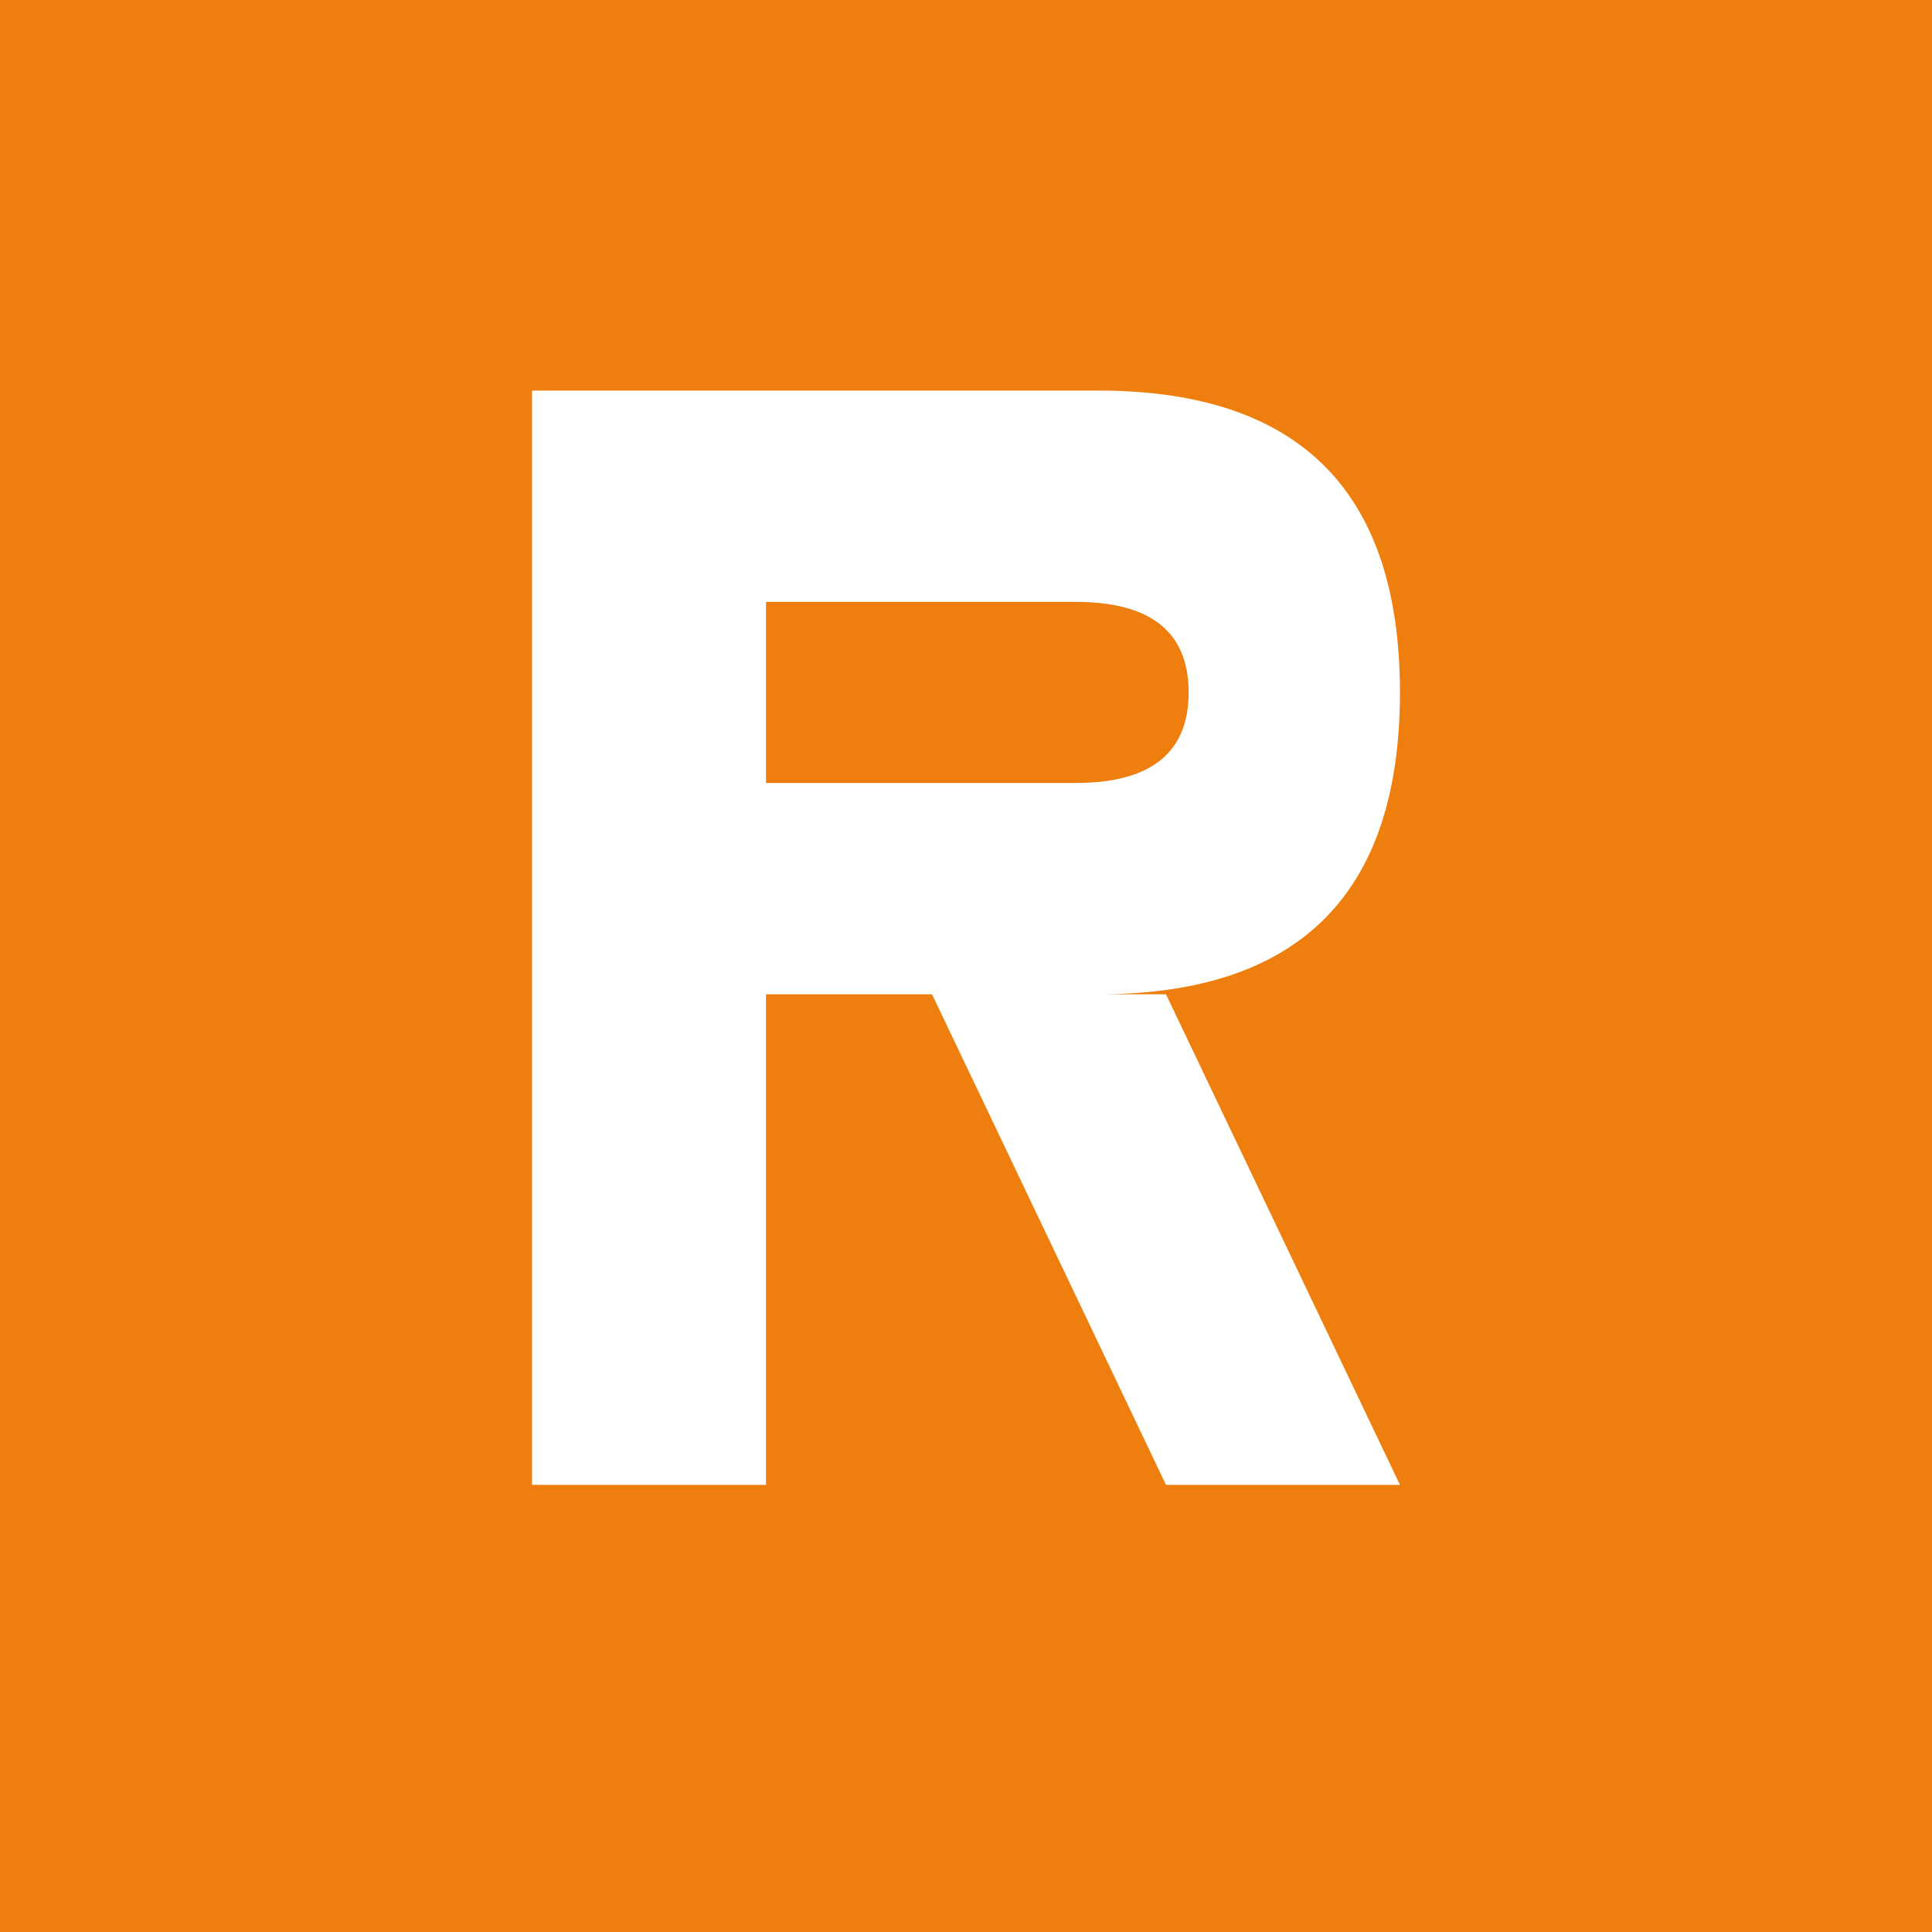
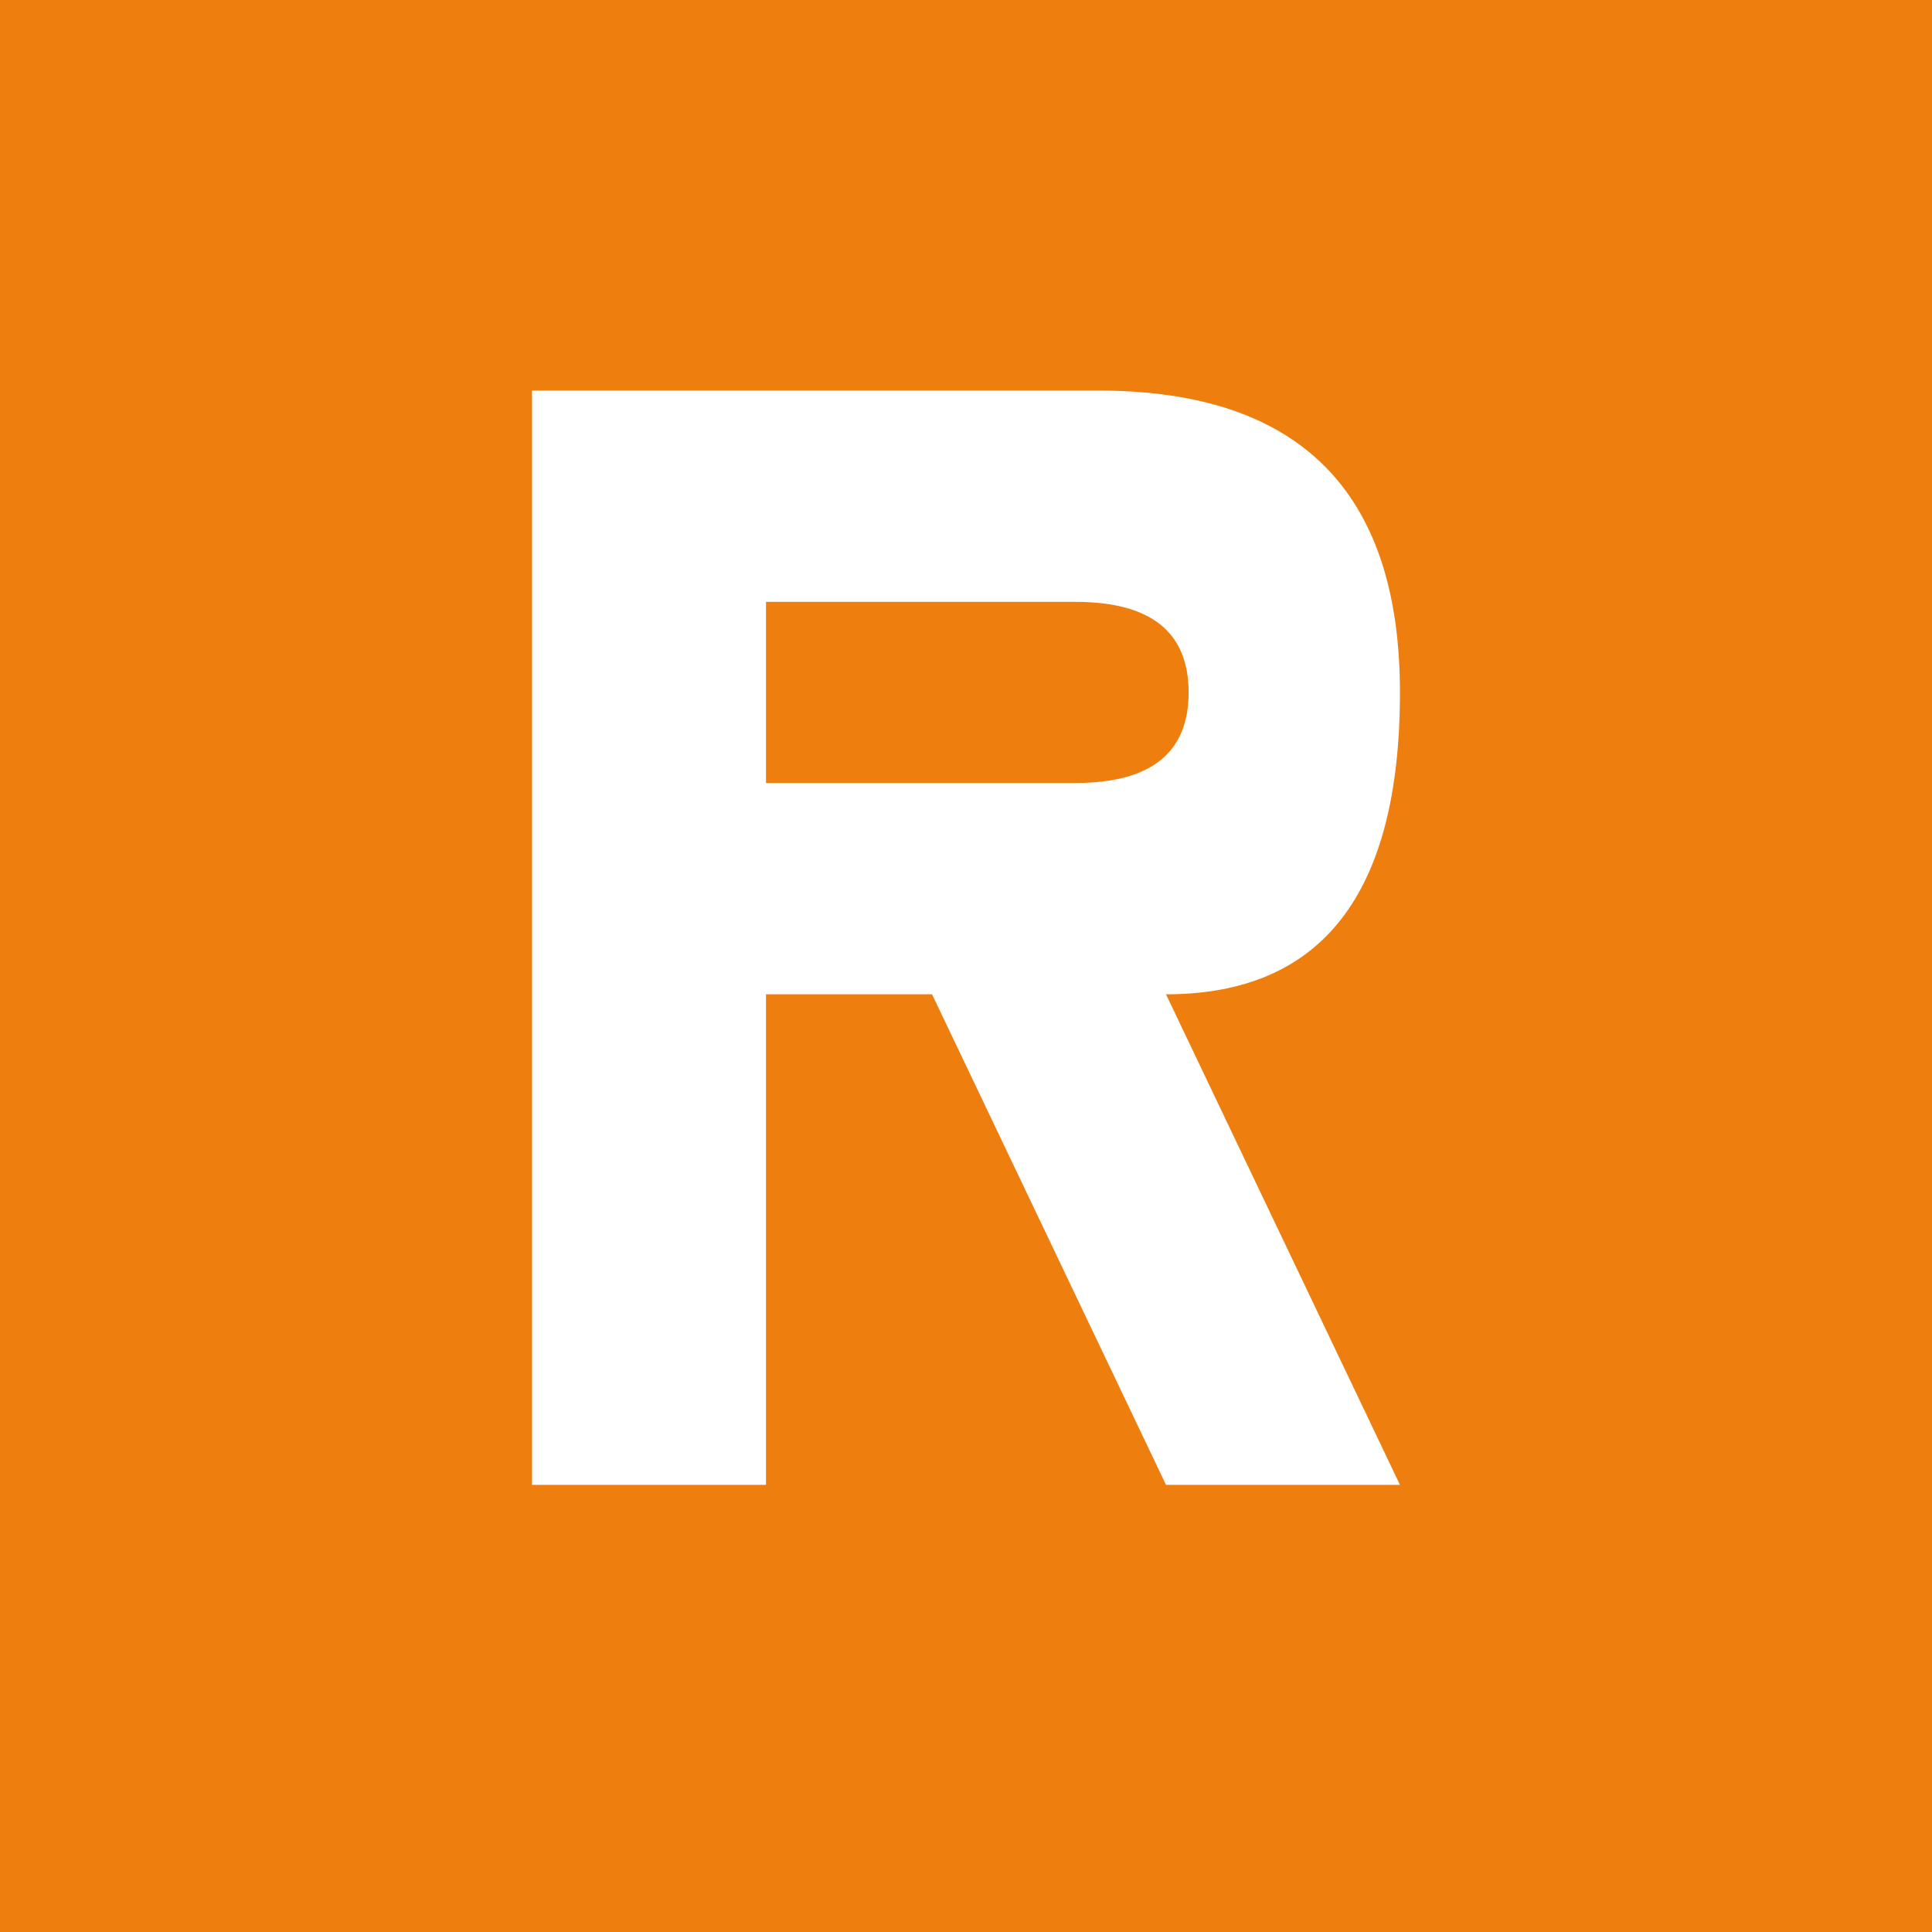
<svg xmlns="http://www.w3.org/2000/svg" viewBox="0 0 1024 1024" width="1024" height="1024">
  <rect width="1024" height="1024" fill="#EE7F0E" />
-   <path d="M282,207 h124 v580 h-124 Z M406,207 H582 Q742,207 742,367 Q742,527 582,527 H406 V415 H570 Q630,415 630,367 Q630,319 570,319 H406 Z M494,527 h124 L742,787 h-124 Z" fill="#FFFFFF" />
+   <path d="M282,207 h124 v580 h-124 Z M406,207 H582 Q742,207 742,367 Q742,527 618,527 H406 V415 H570 Q630,415 630,367 Q630,319 570,319 H406 Z M494,527 h124 L742,787 h-124 Z" fill="#FFFFFF" />
</svg>
